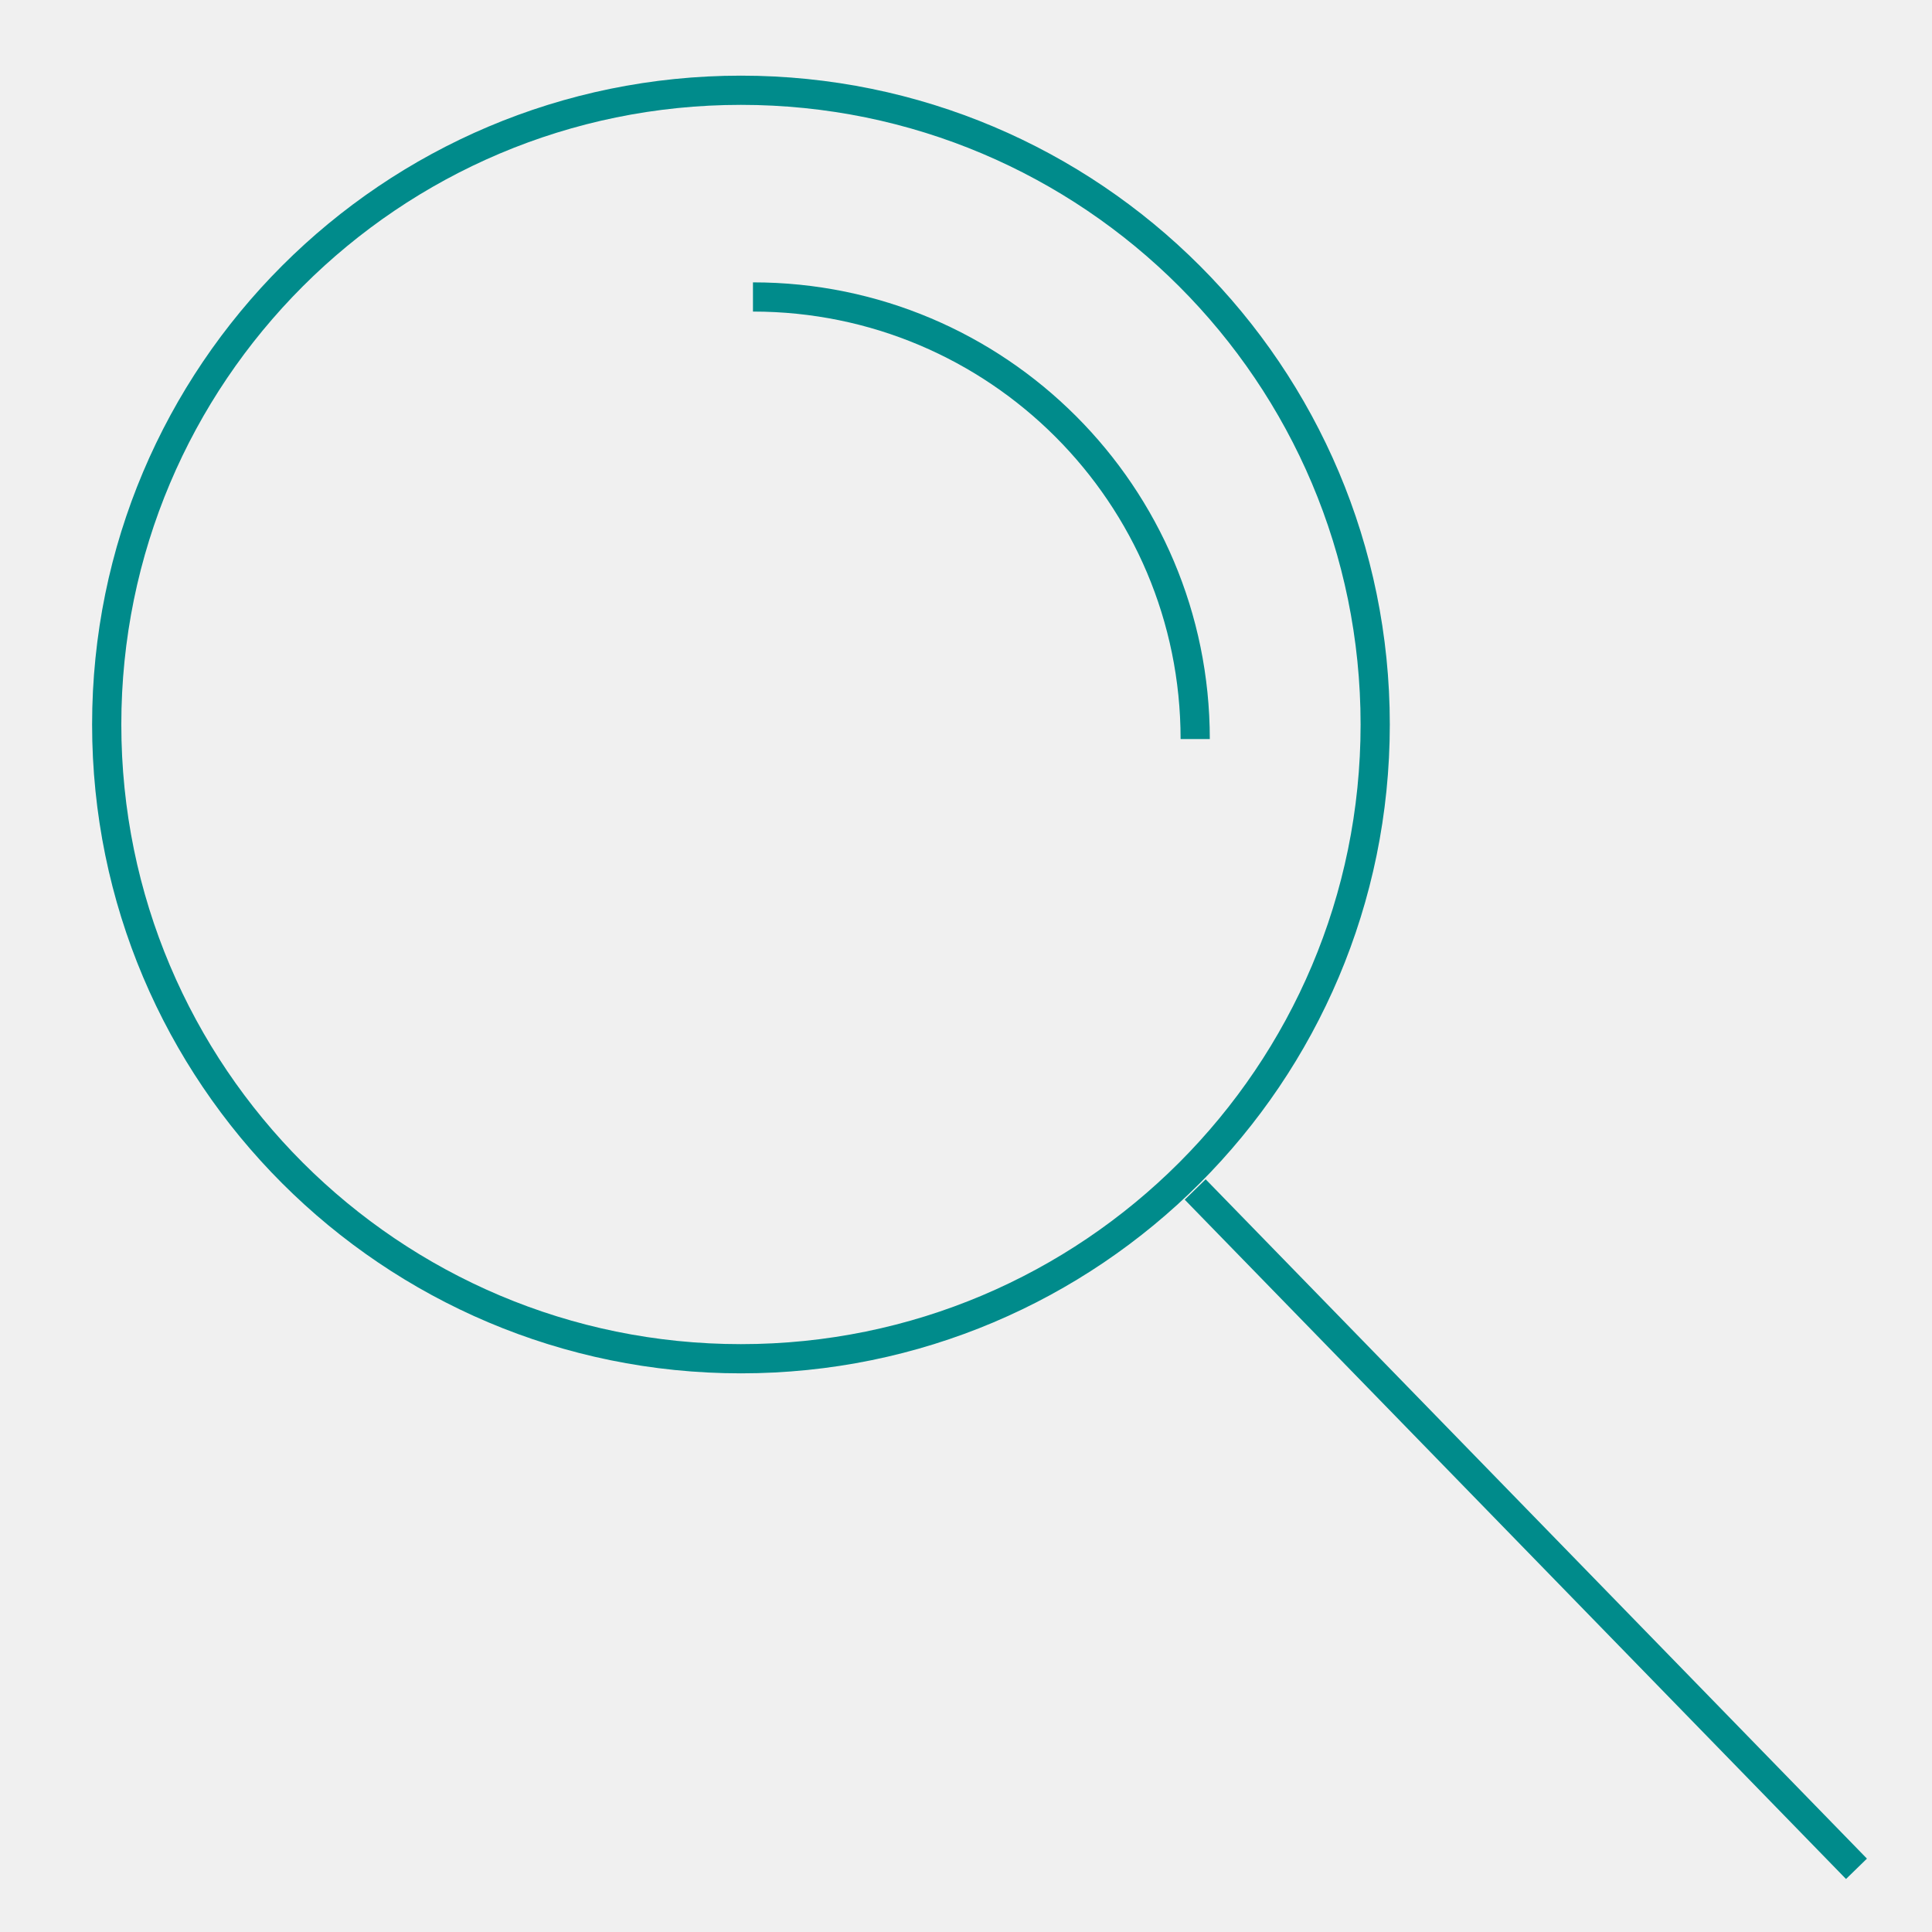
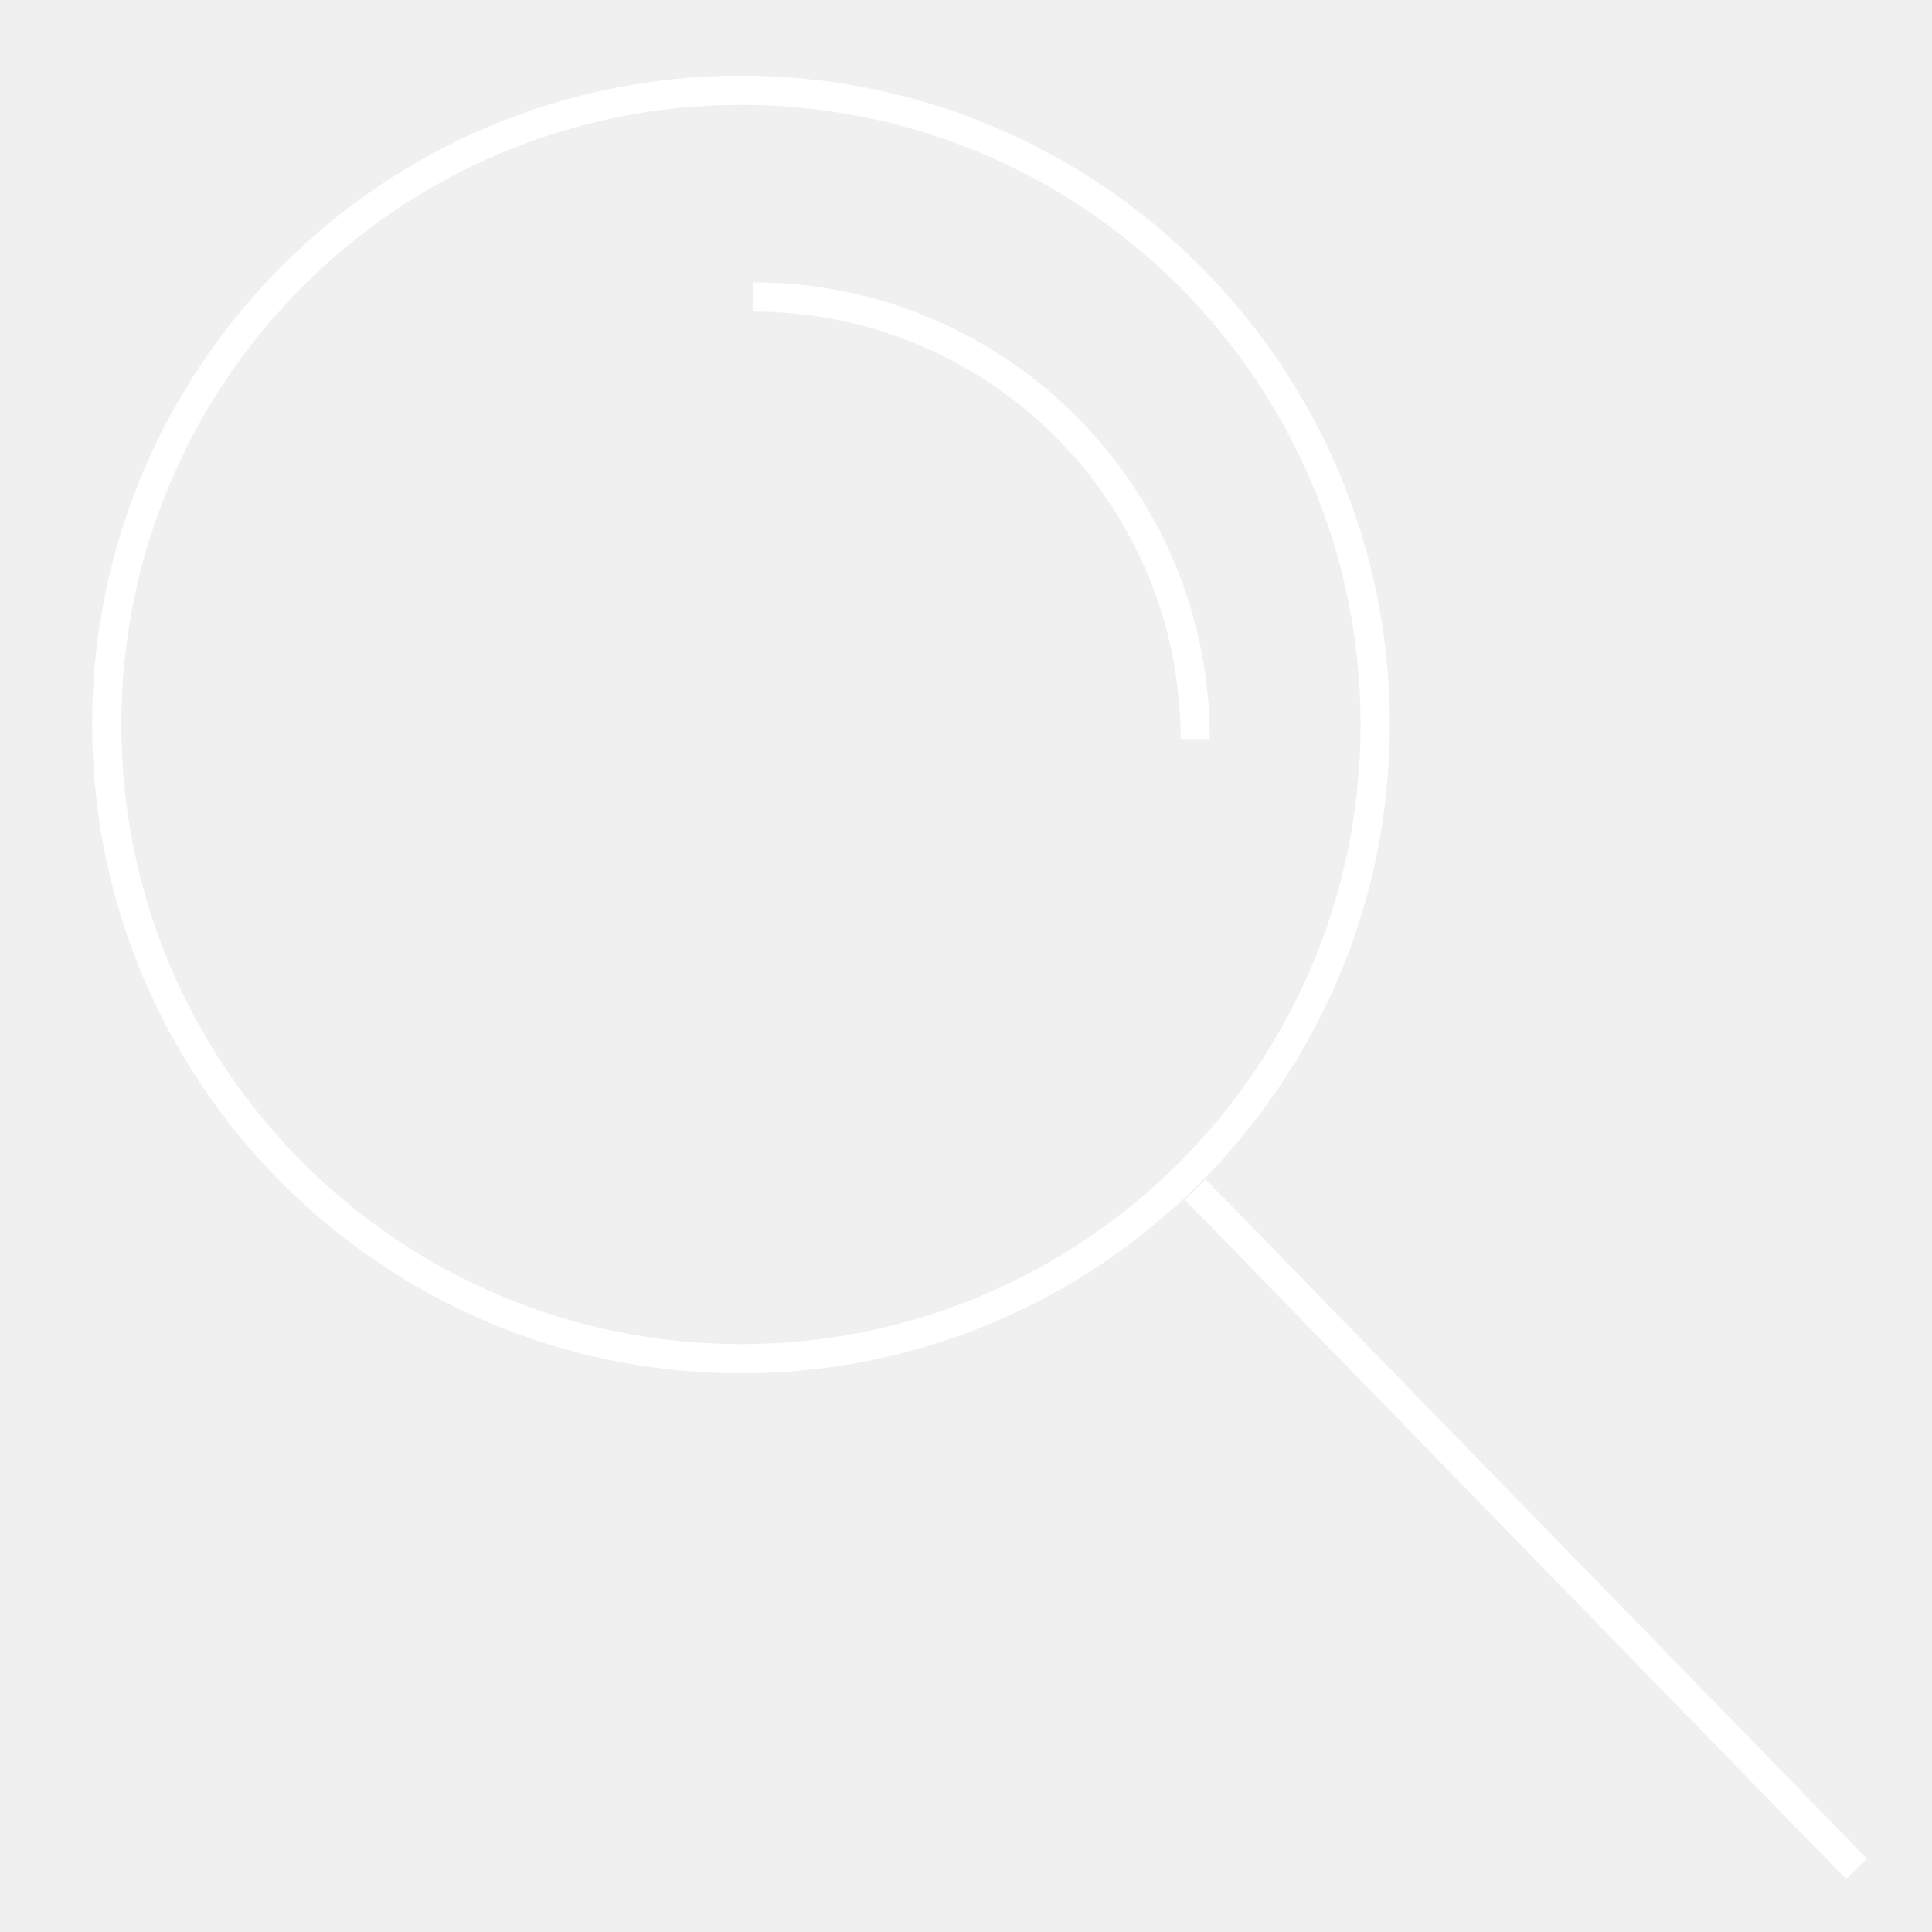
<svg xmlns="http://www.w3.org/2000/svg" id="ikoner" viewBox="0 0 595.28 595.28">
  <defs>
-     <style>.cls-1{fill:none;stroke:#008b8b;stroke-miterlimit:10;stroke-width:9px;}</style>
+     <style>.cls-1{fill:none;stroke:#ffffff;stroke-miterlimit:10;stroke-width:9px;}</style>
  </defs>
  <circle class="cls-1" cx="228.3" cy="223.23" r="195.42" />
  <path class="cls-1" d="M232,91.5A136.22,136.22,0,0,1,368.26,227.72" />
  <line class="cls-1" x1="368.26" y1="366.5" x2="572.01" y2="575.81" />
</svg>
